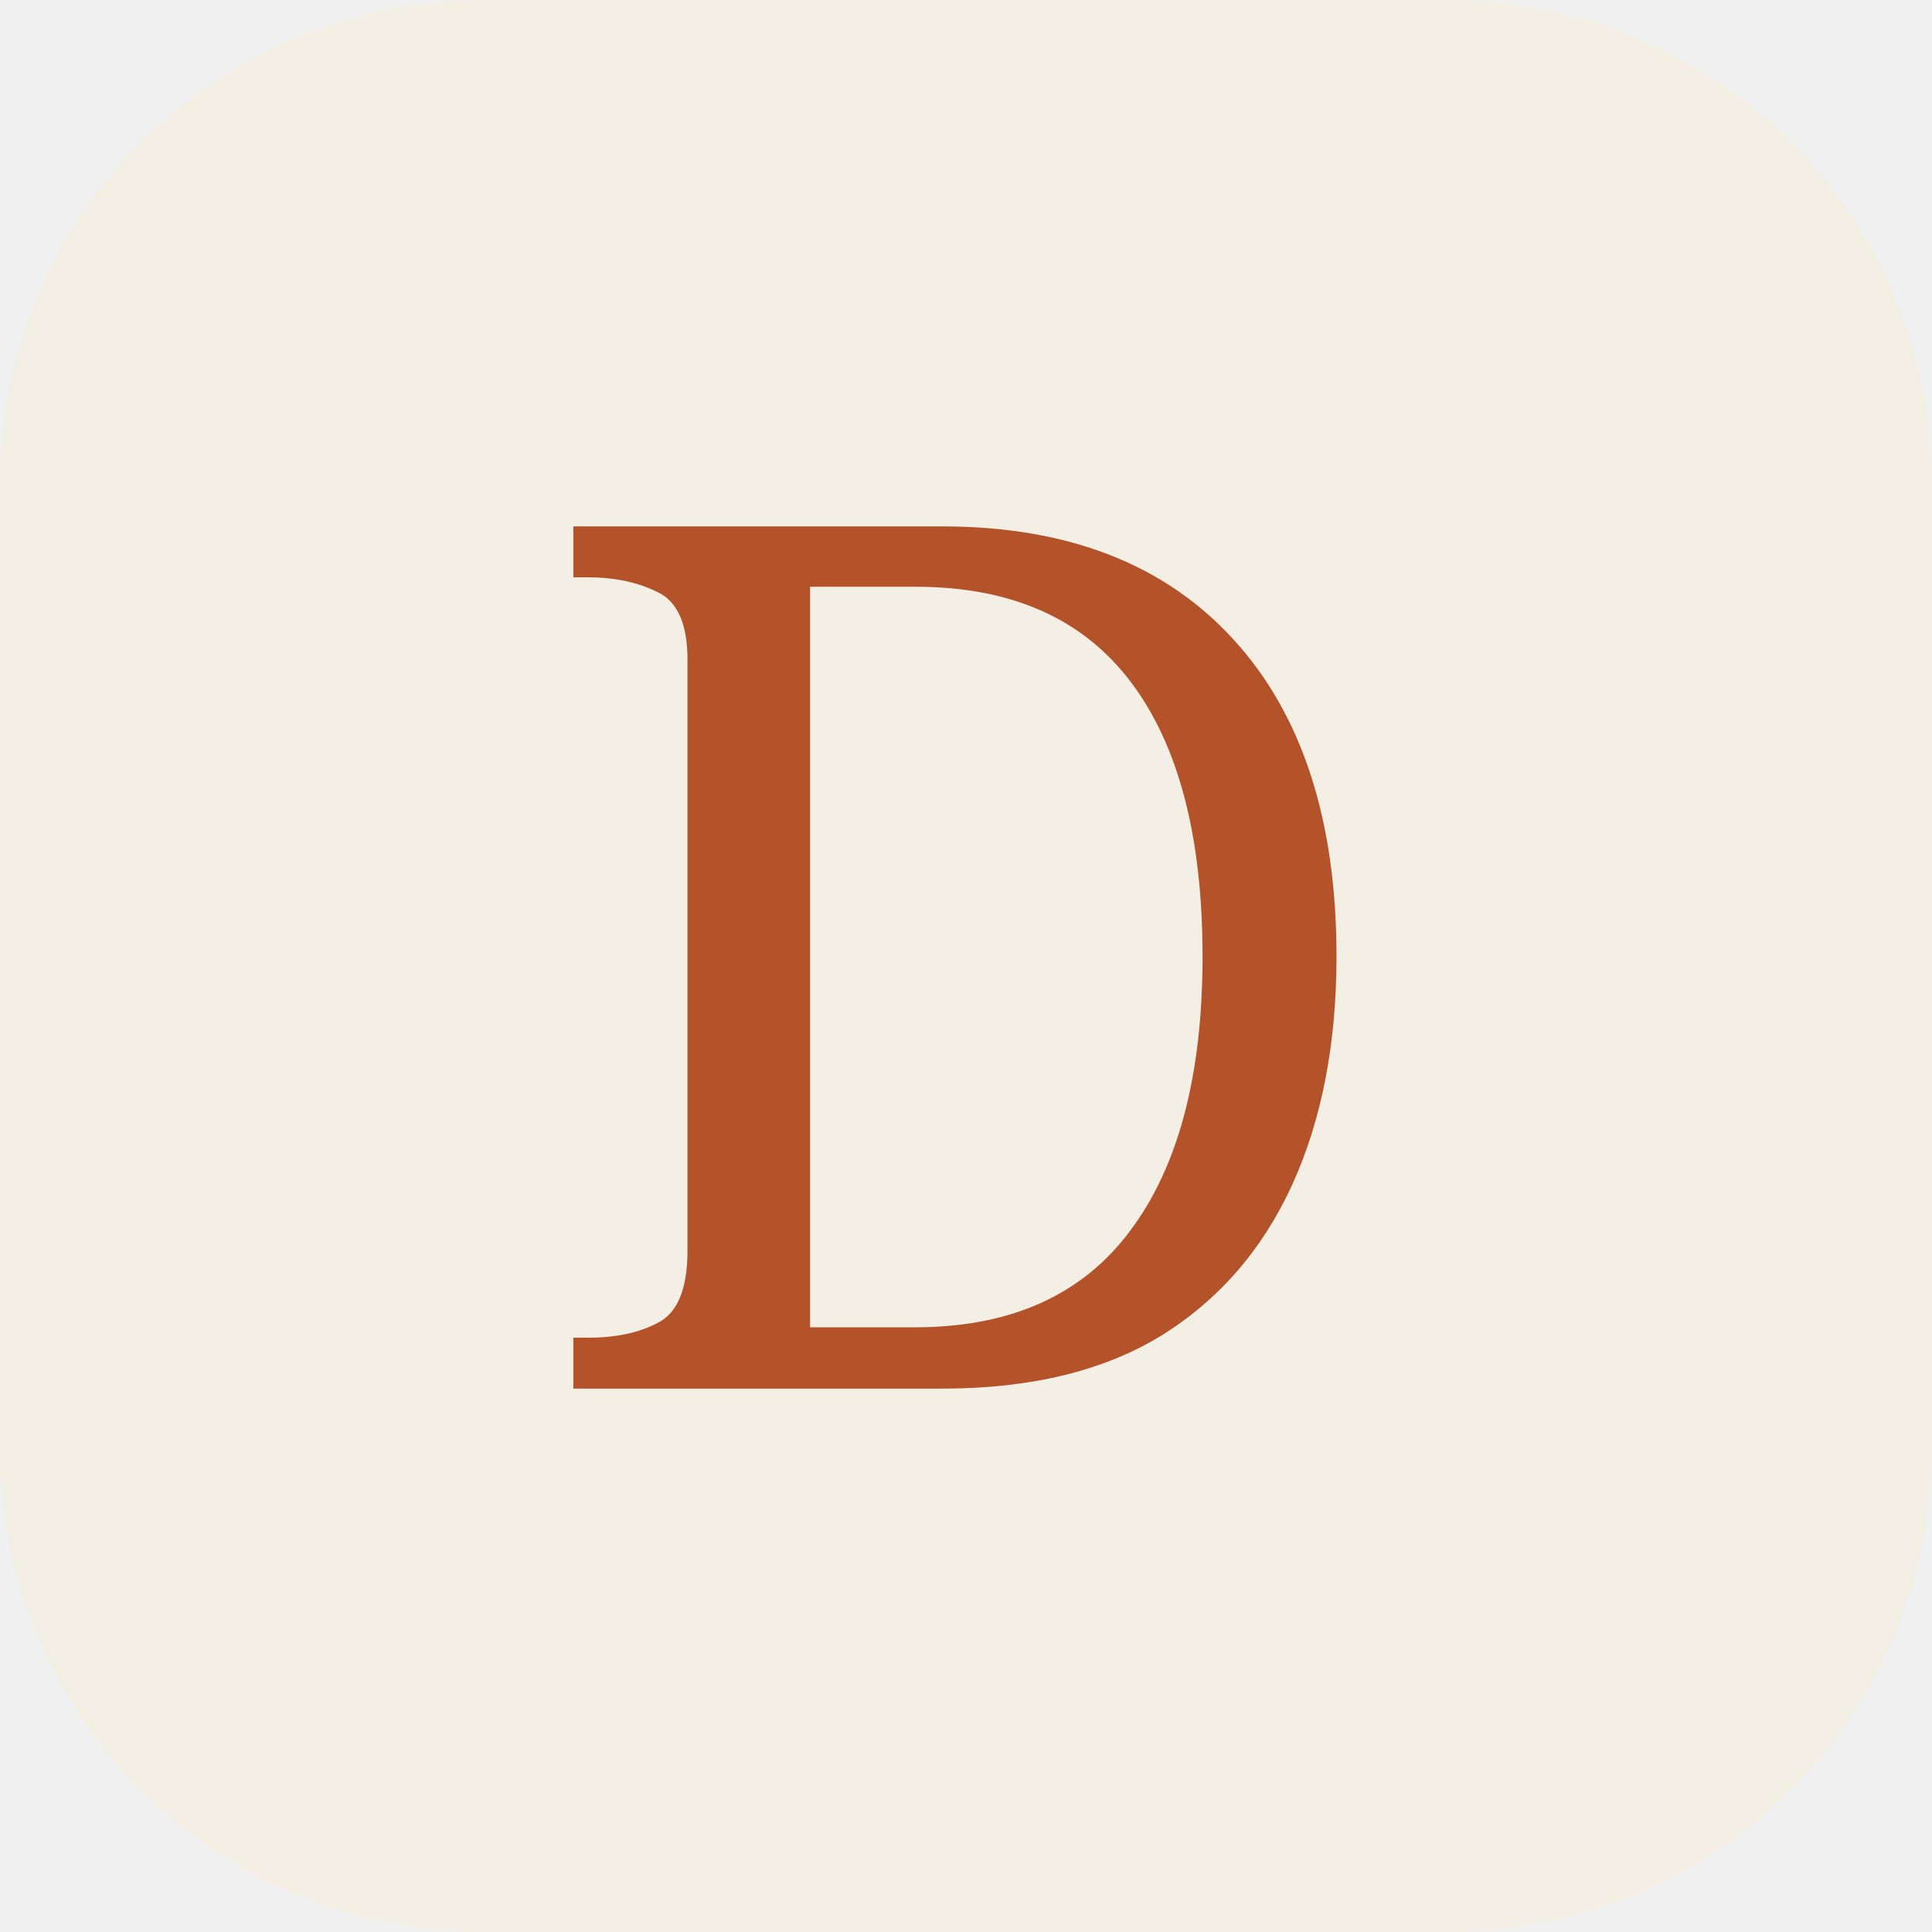
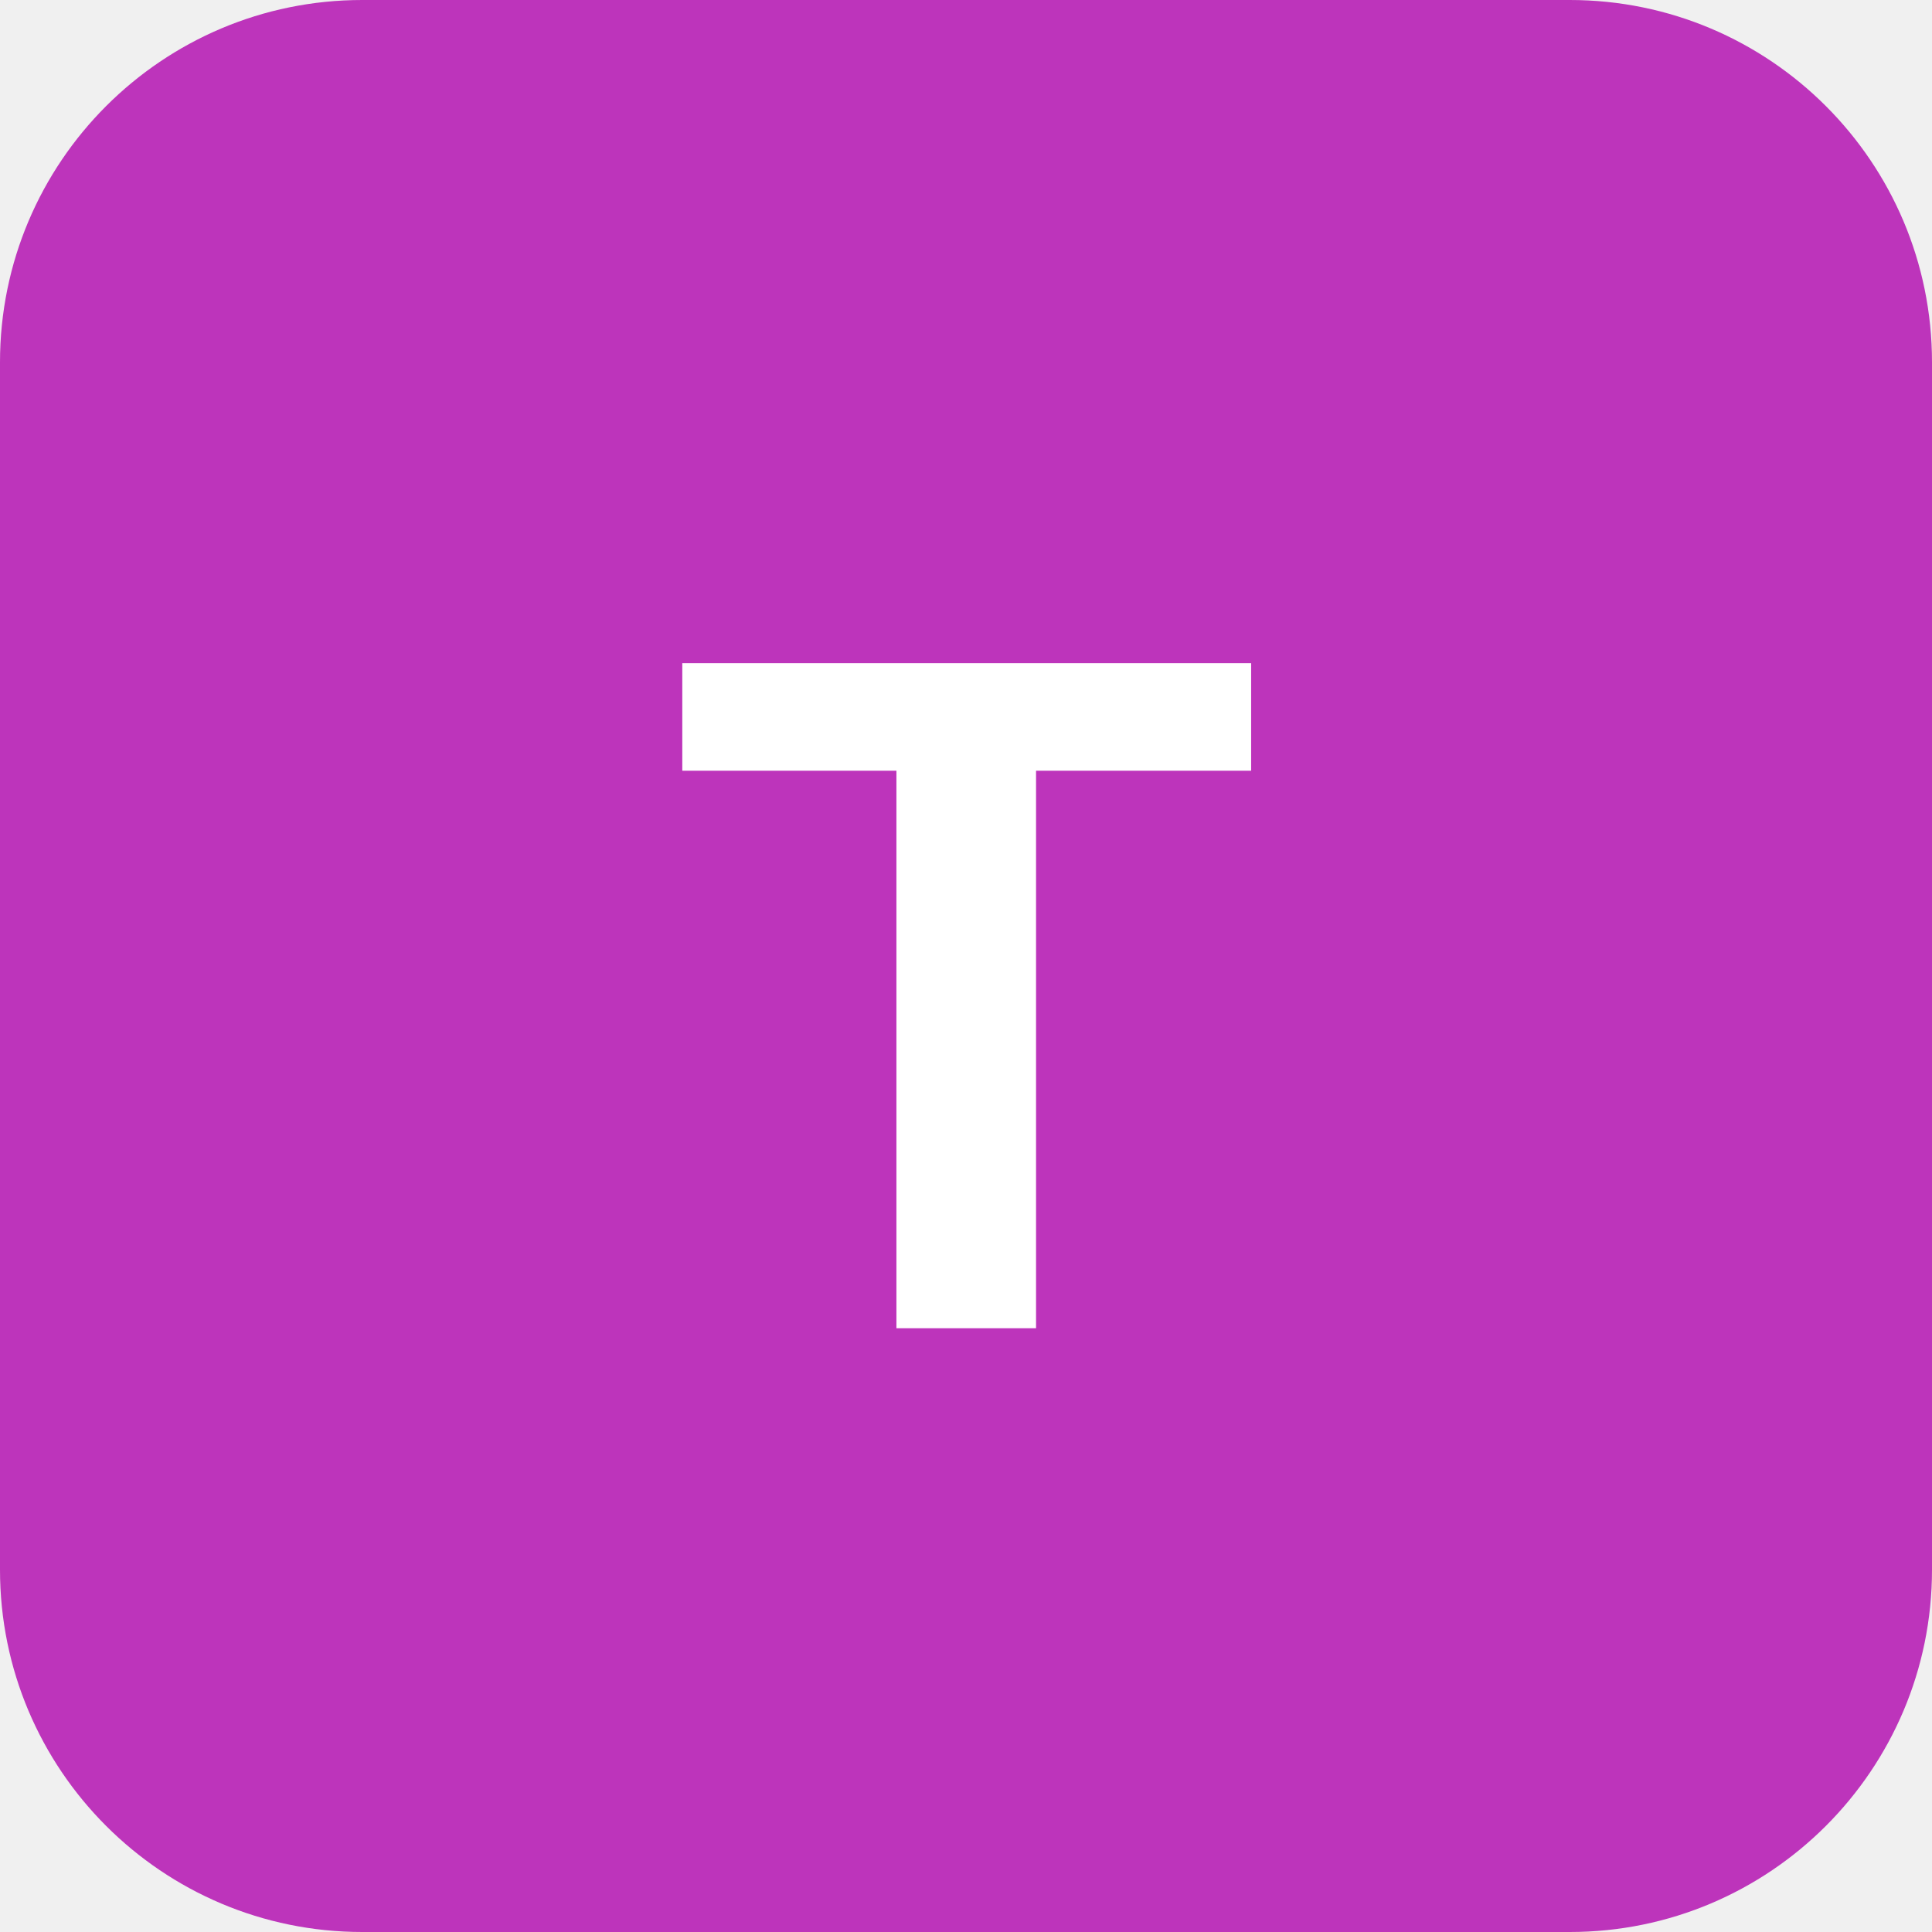
<svg xmlns="http://www.w3.org/2000/svg" viewBox="0 0 32 32">
-   <rect width="32" height="32" rx="8" fill="#f4efe4" />
-   <text x="16" y="23" text-anchor="middle" font-family="Georgia, serif" font-size="20" fill="#b4532a">D</text>
+   <rect width="32" height="32" rx="6" fill="#bd34bb" />
+   <text x="16" y="22" text-anchor="middle" font-family="Arial, Helvetica, sans-serif" font-size="16" font-weight="800" fill="#ffffff">T</text>
</svg>
